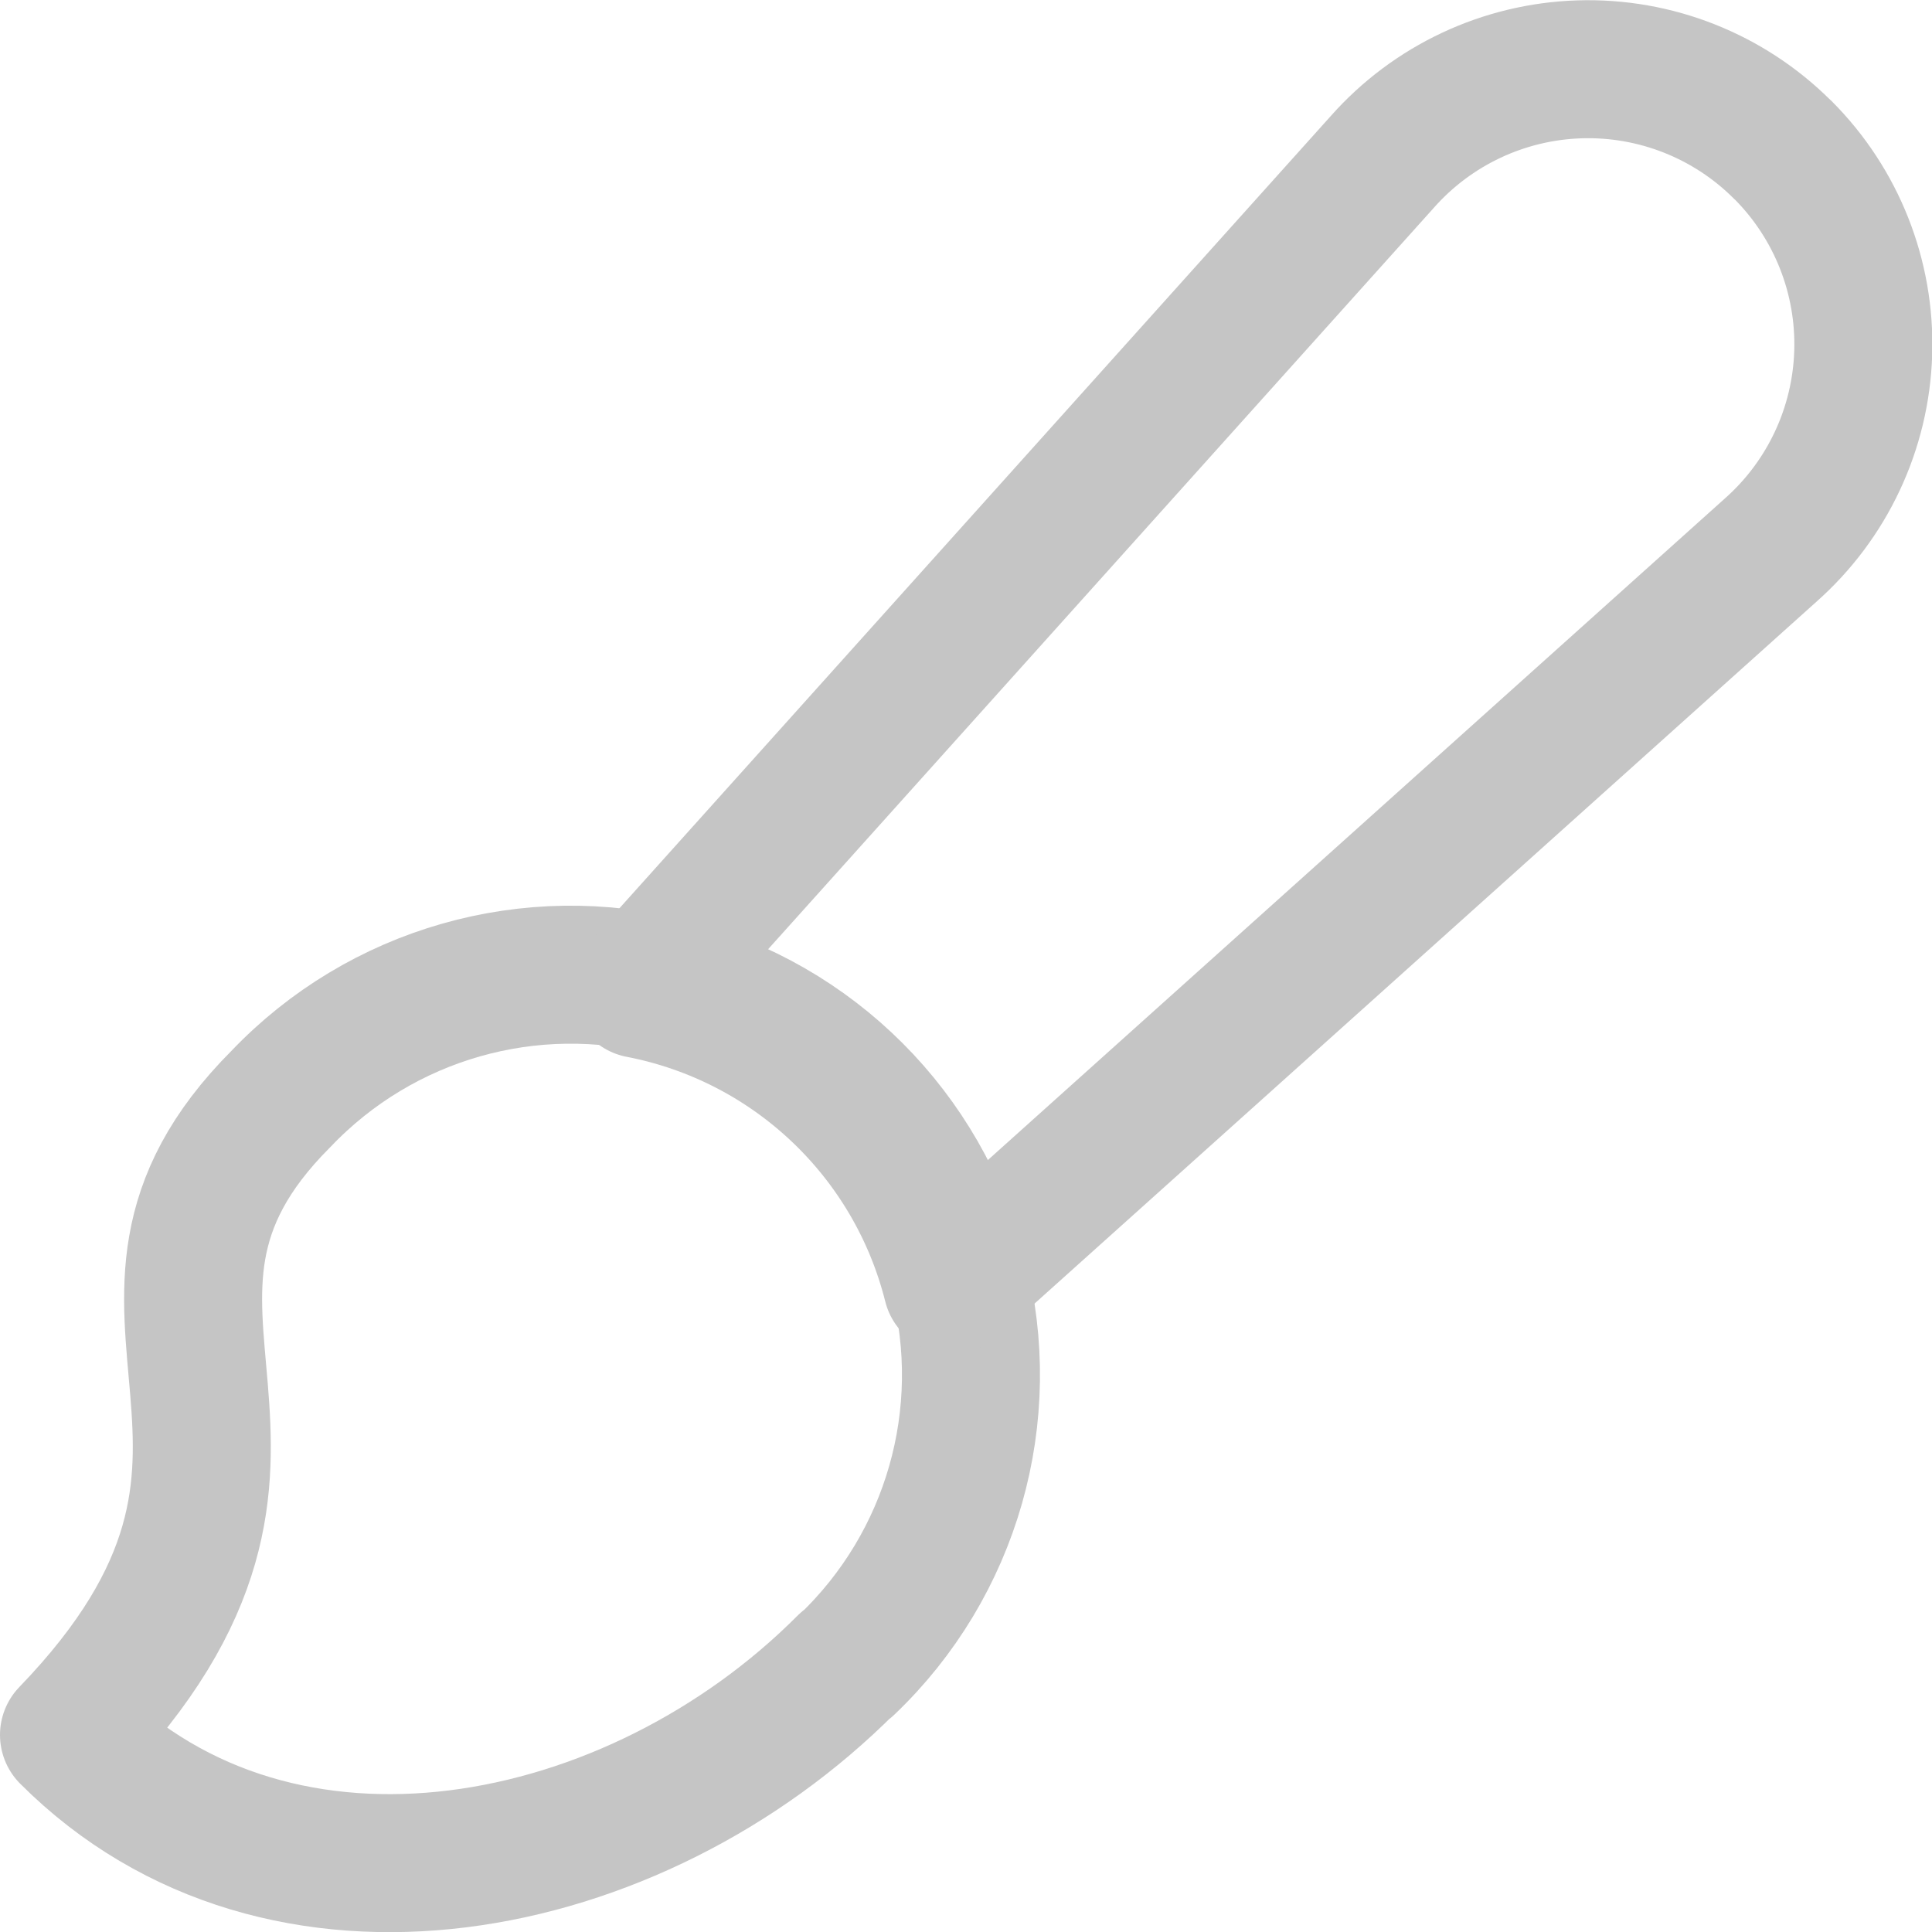
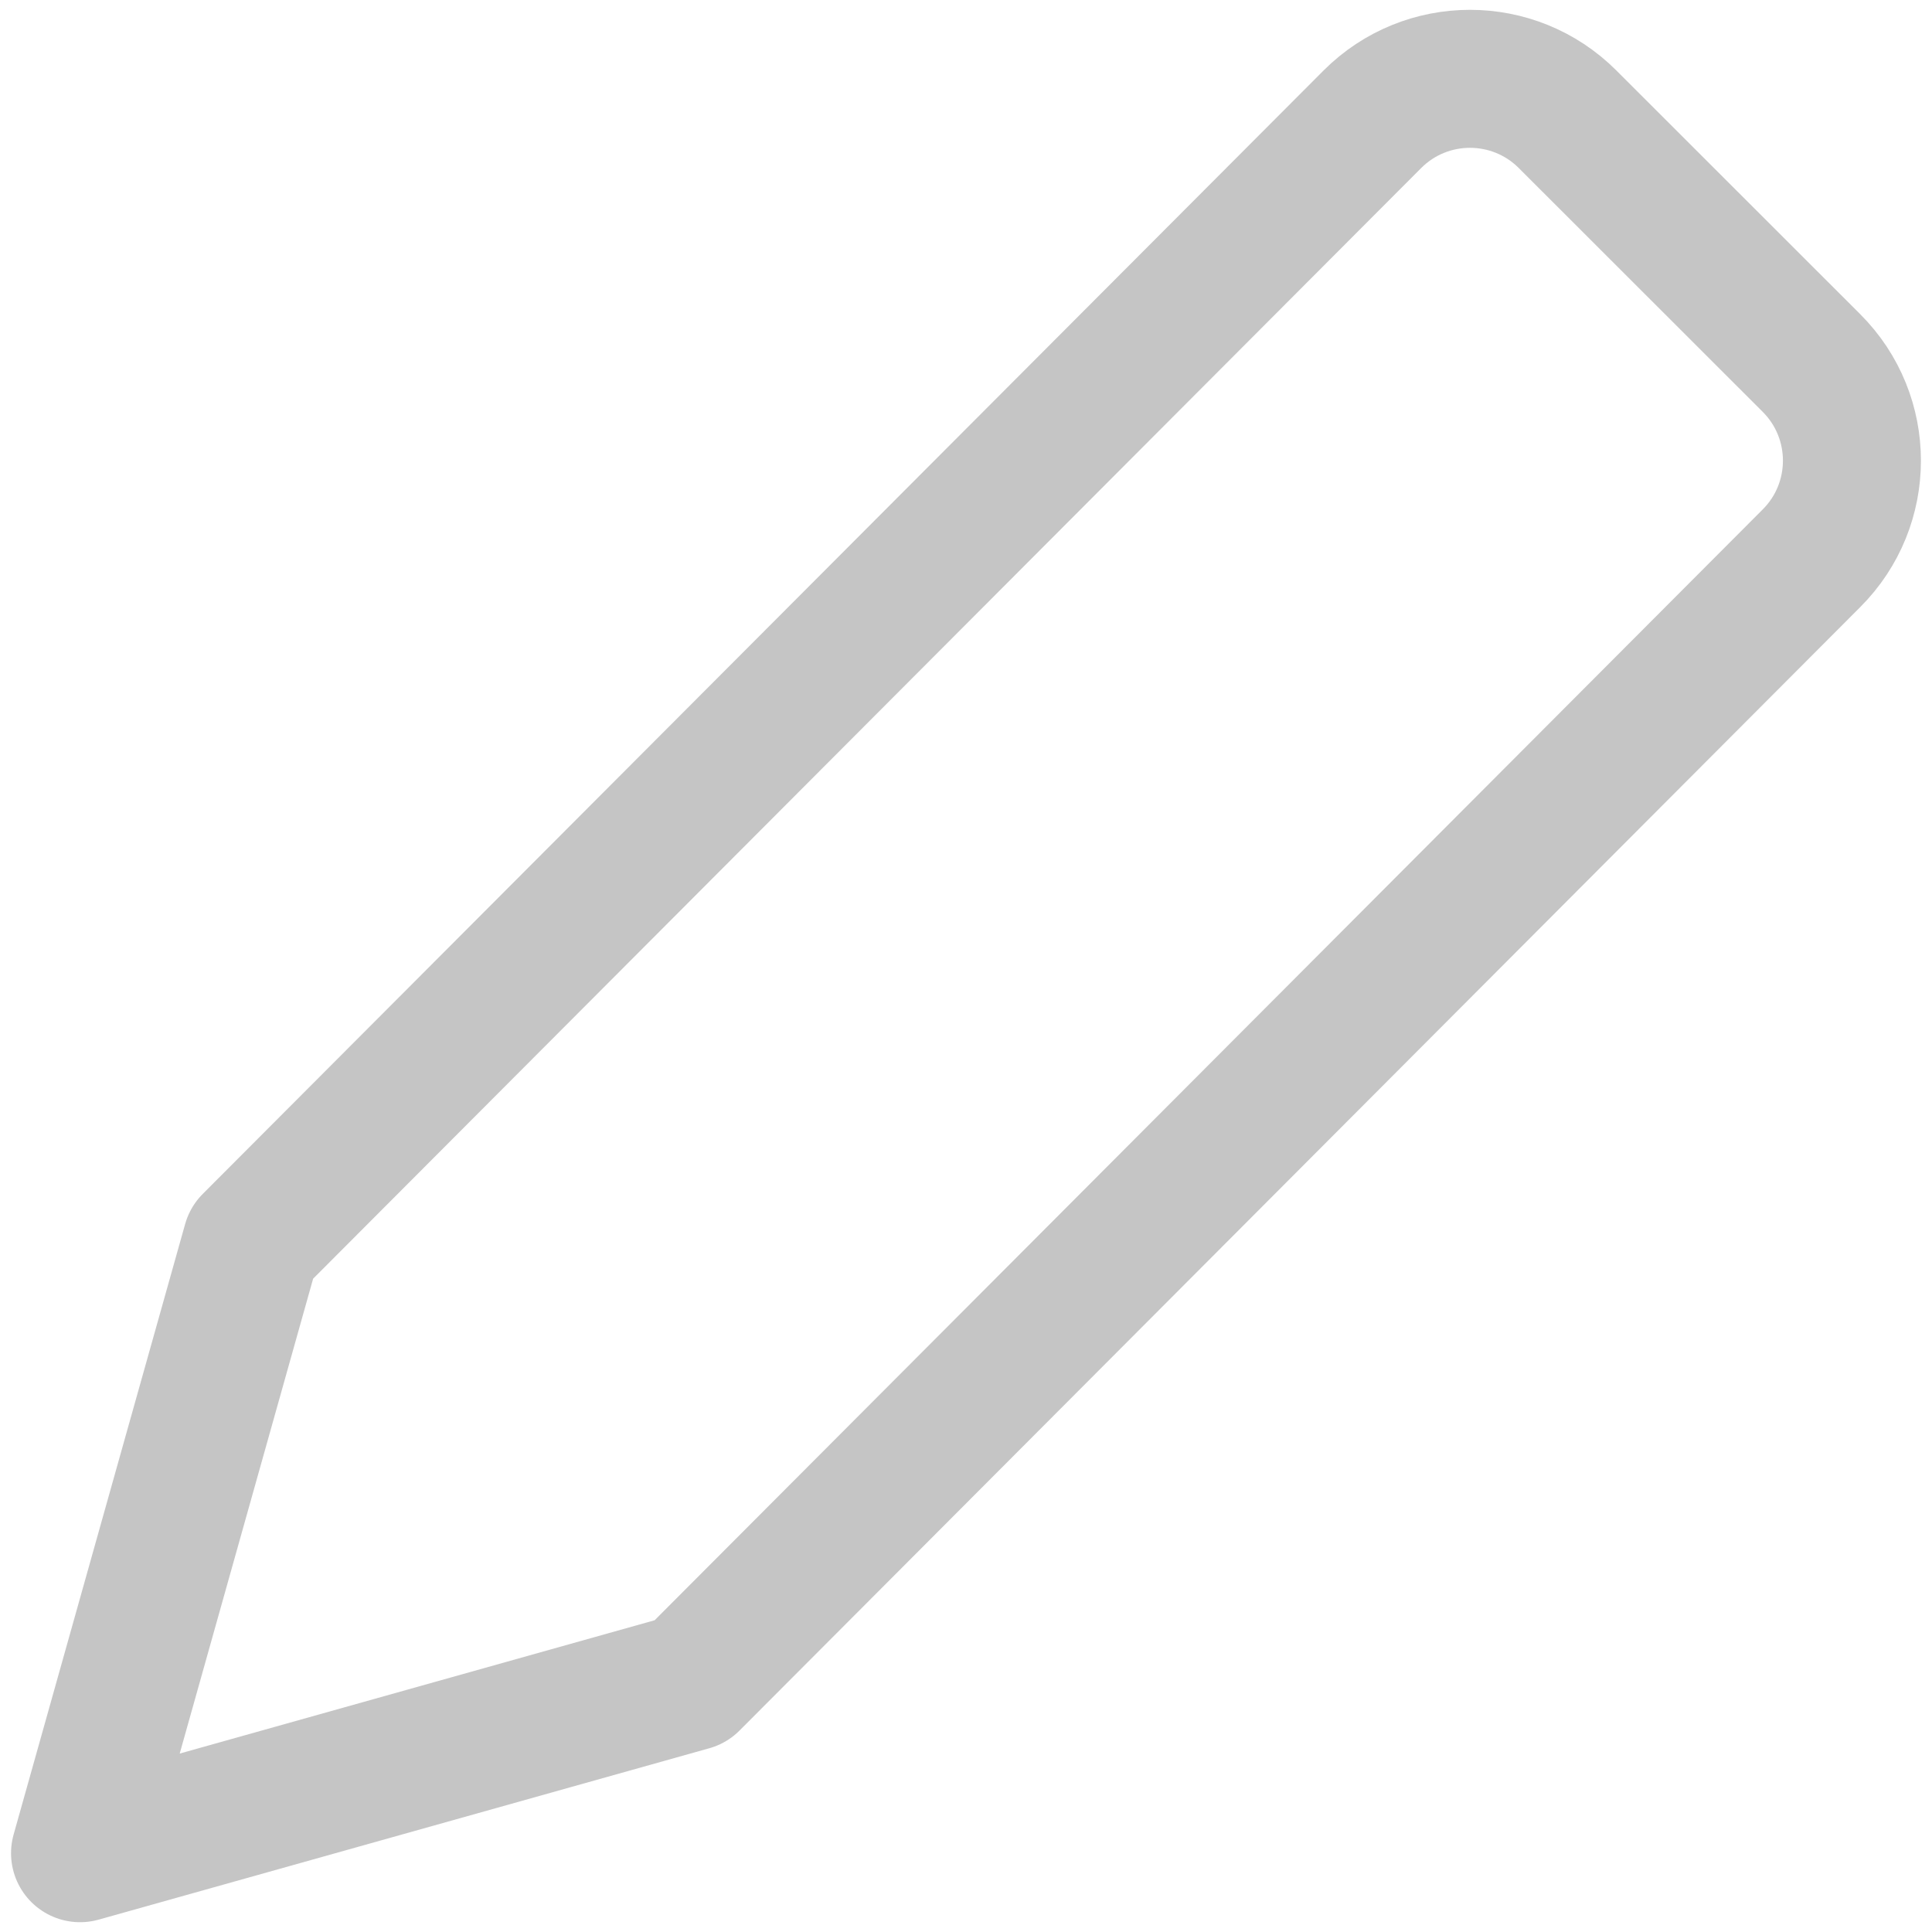
<svg xmlns="http://www.w3.org/2000/svg" viewBox="0 0 16 16" height="16" width="16">
  <g transform="matrix(1.142857,0,0,1.142857,0,0)">
-     <path d="M6.134,12.06C4.6,13.6,2.036,14.109.5,12.572,2.5,10.5.5,9.5,2.036,7.963a2.9,2.9,0,1,1,4.1,4.1Z" fill="none" stroke="#c5c5c5" stroke-linecap="round" stroke-linejoin="round" />
-     <path d="M12.916,1.084a1.992,1.992,0,0,0-2.9.09L4.635,7.167A2.9,2.9,0,0,1,6.9,9.31l5.93-5.323a1.992,1.992,0,0,0,.09-2.9Z" fill="none" stroke="#c5c5c5" stroke-linecap="round" stroke-linejoin="round" />
+     <path d="M5.005,12.187.58,13.429,1.823,9.005,9.945.864a1,1,0,0,1,1.414,0l1.768,1.767a1,1,0,0,1,0,1.414Z" fill="none" stroke="#c5c5c5" stroke-linecap="round" stroke-linejoin="round" />
  </g>
</svg>
